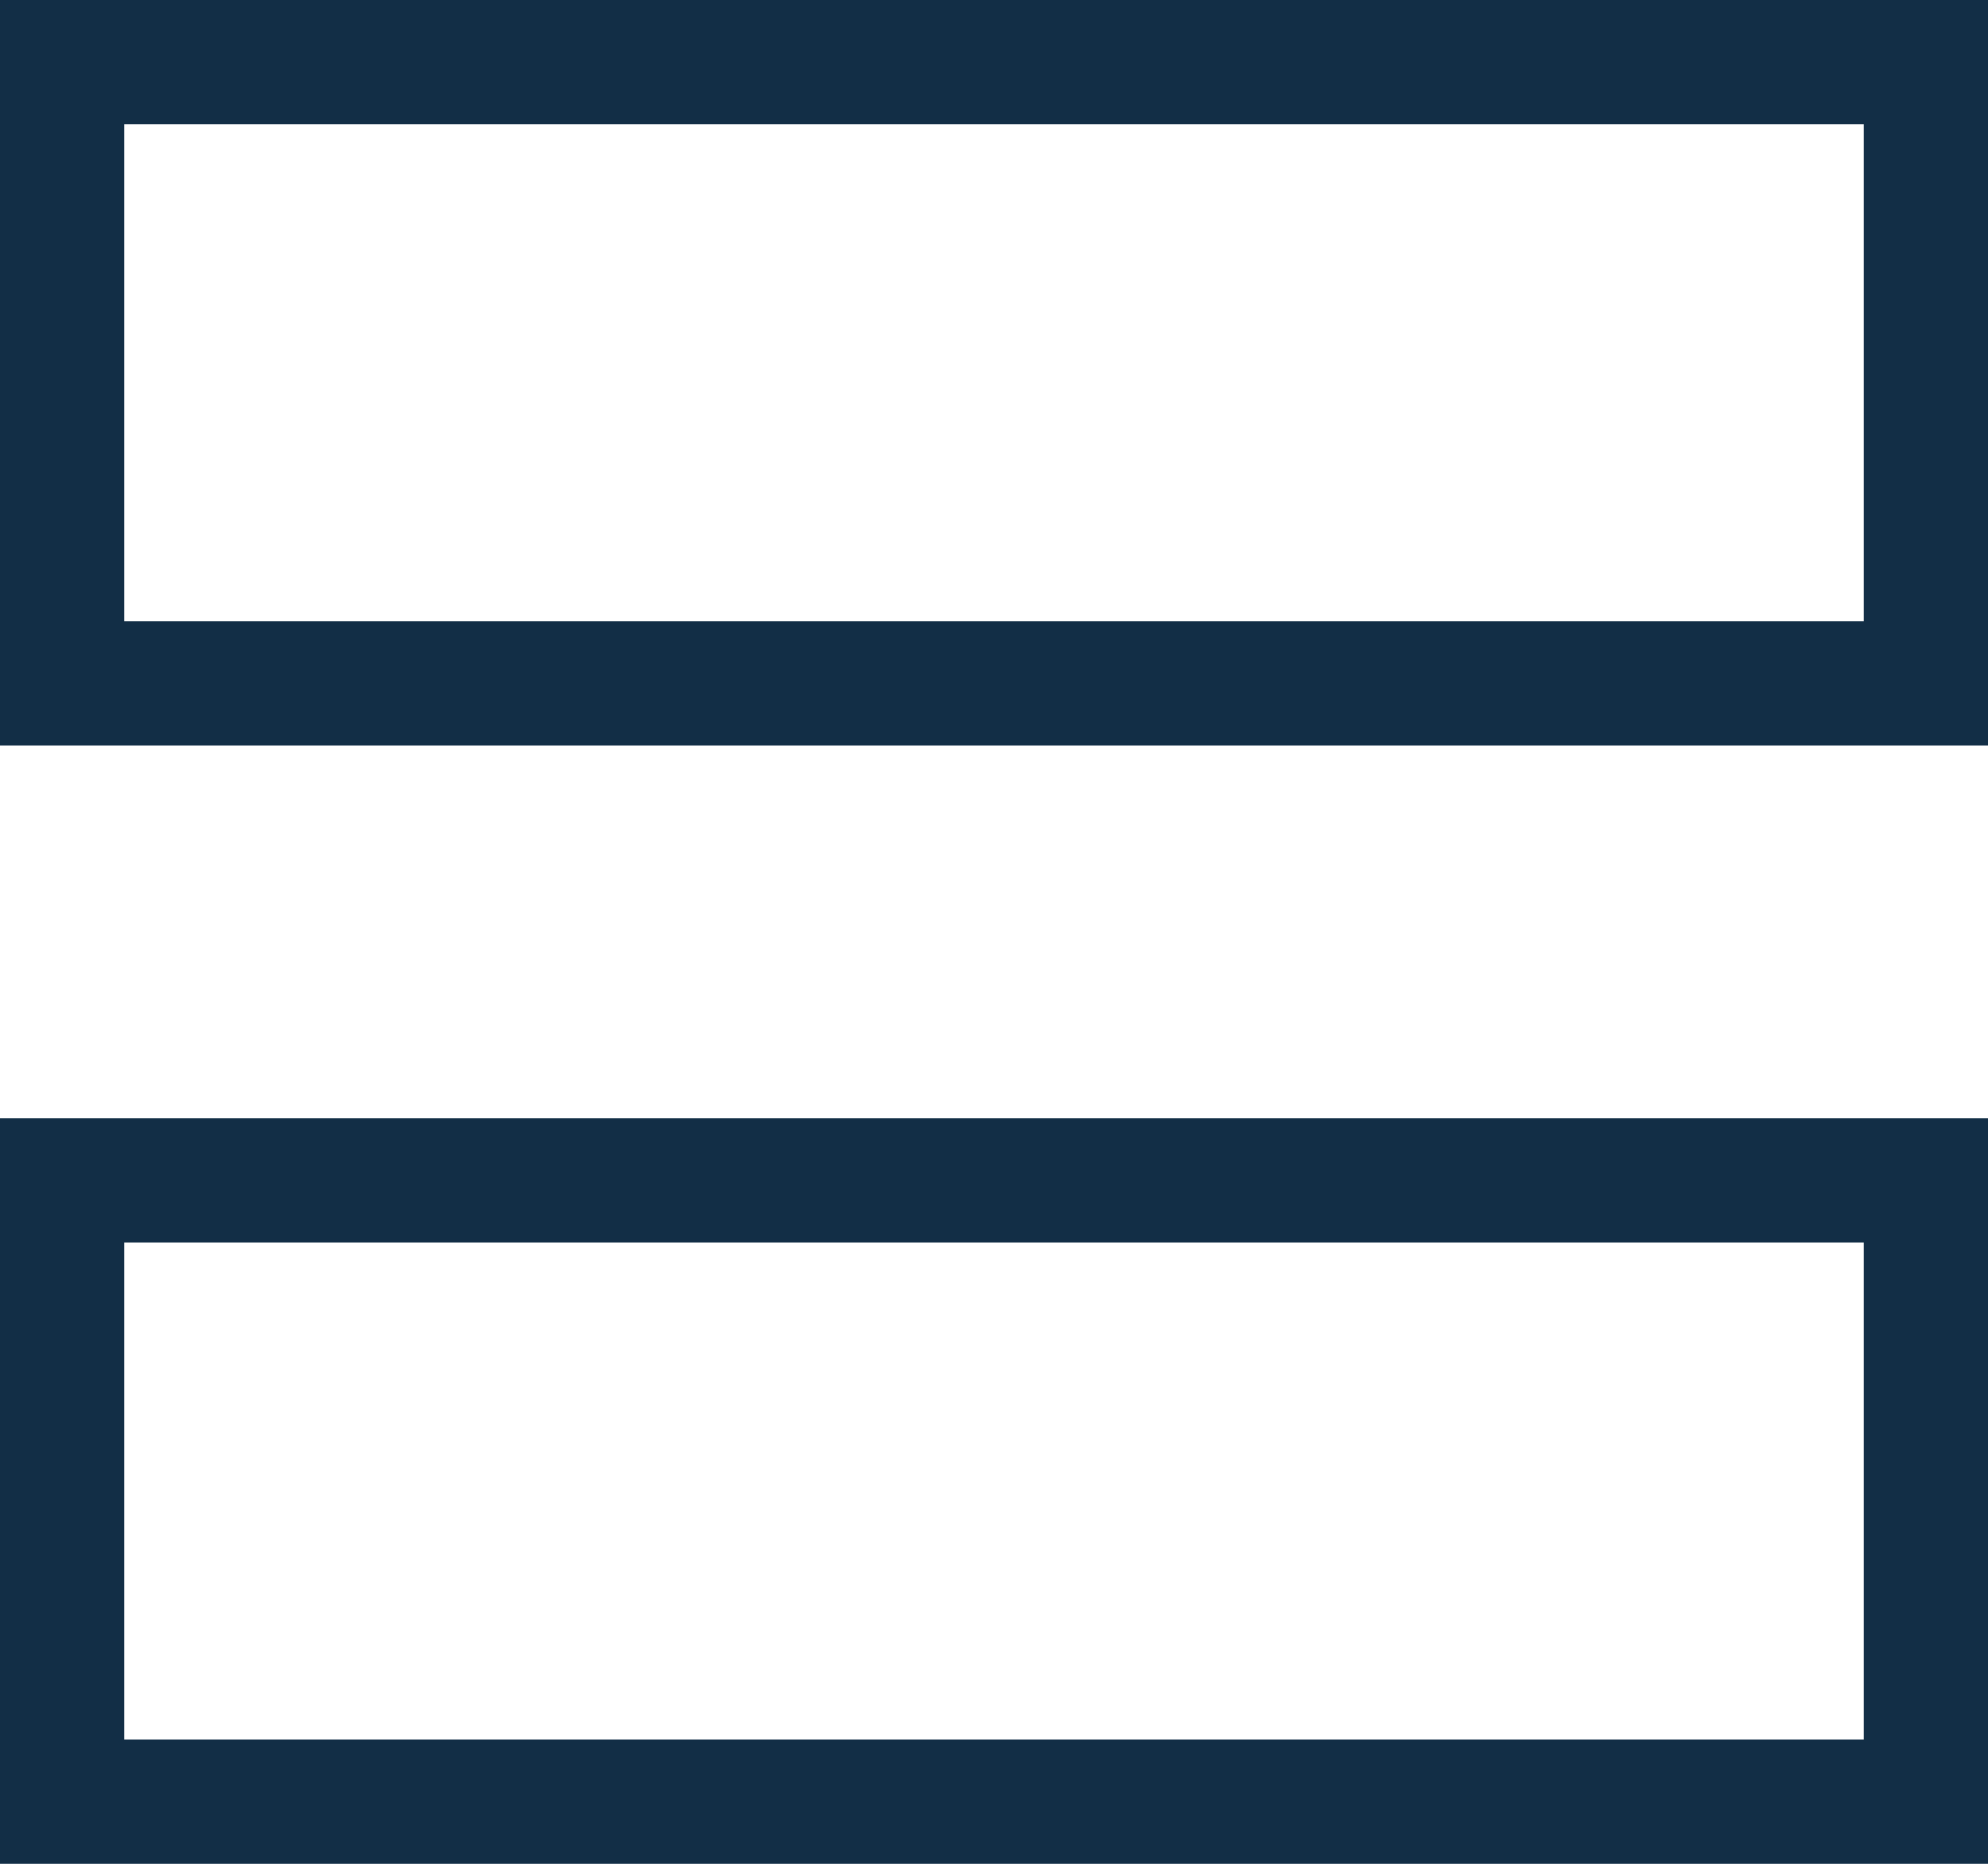
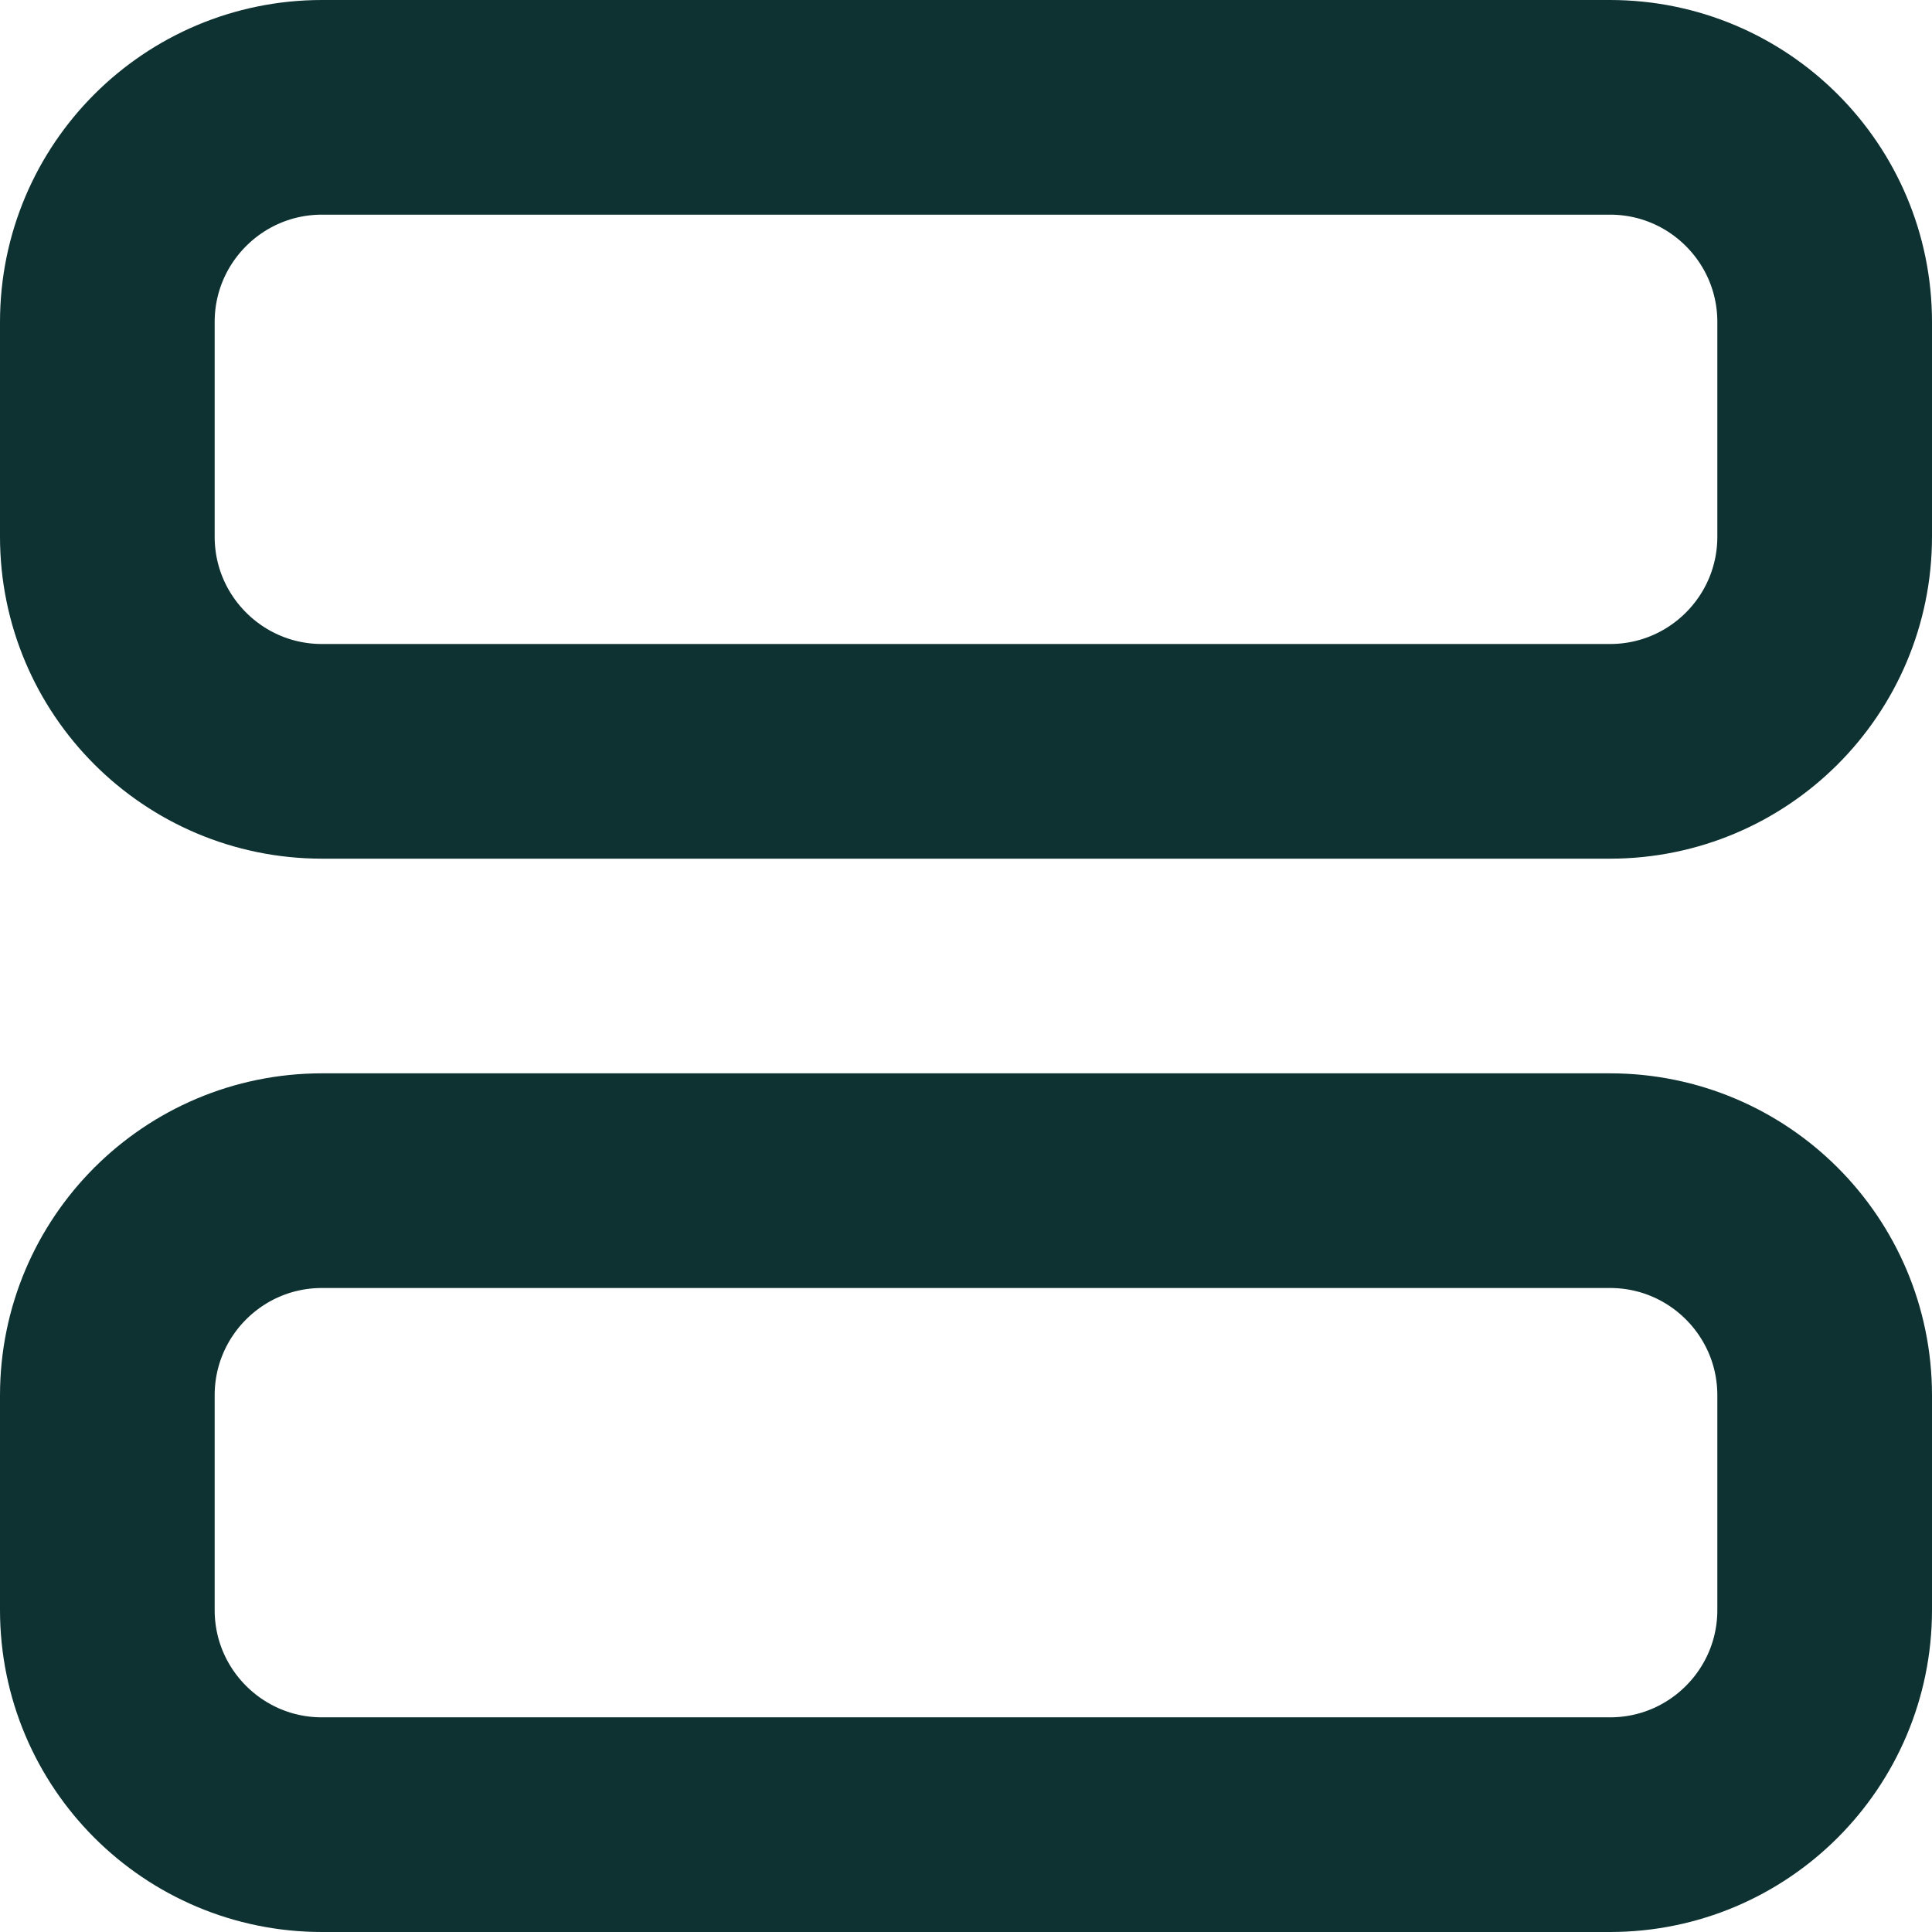
- <svg xmlns="http://www.w3.org/2000/svg" width="16px" height="15px" viewBox="0 0 16 15" version="1.1">
-   <defs />
-   <g id="Search-&amp;-Results" stroke="none" stroke-width="1" fill="none" fill-rule="evenodd">
-     <g id="Search---Results" transform="translate(-590, -539)" stroke="#122E46">
-       <g id="Group-27" transform="translate(590, 538)">
-         <g id="List" transform="translate(0, 1)">
-           <rect id="Rectangle-12" x="0.5" y="0.5" width="15" height="5" />
-           <rect id="Rectangle-12" x="0.5" y="9.5" width="15" height="5" />
+ <svg xmlns="http://www.w3.org/2000/svg" width="18px" height="18px" viewBox="0 0 18 18" version="1.1">
+   <g id="Main" stroke="none" stroke-width="1" fill="none" fill-rule="evenodd">
+     <g id="Search-Results" transform="translate(-340, -565)" stroke="#0E3232" stroke-width="2">
+       <g id="Result-Sorting" transform="translate(341, 495)">
+         <g id="Layout-Options" transform="translate(0, 69)">
+           <g id="List" transform="translate(0, 2)">
+             <rect id="Rectangle-12" x="0" y="0" width="16" height="6" rx="2" />
+             <rect id="Rectangle-12" x="0" y="10" width="16" height="6" rx="2" />
+           </g>
        </g>
      </g>
    </g>
  </g>
</svg>
